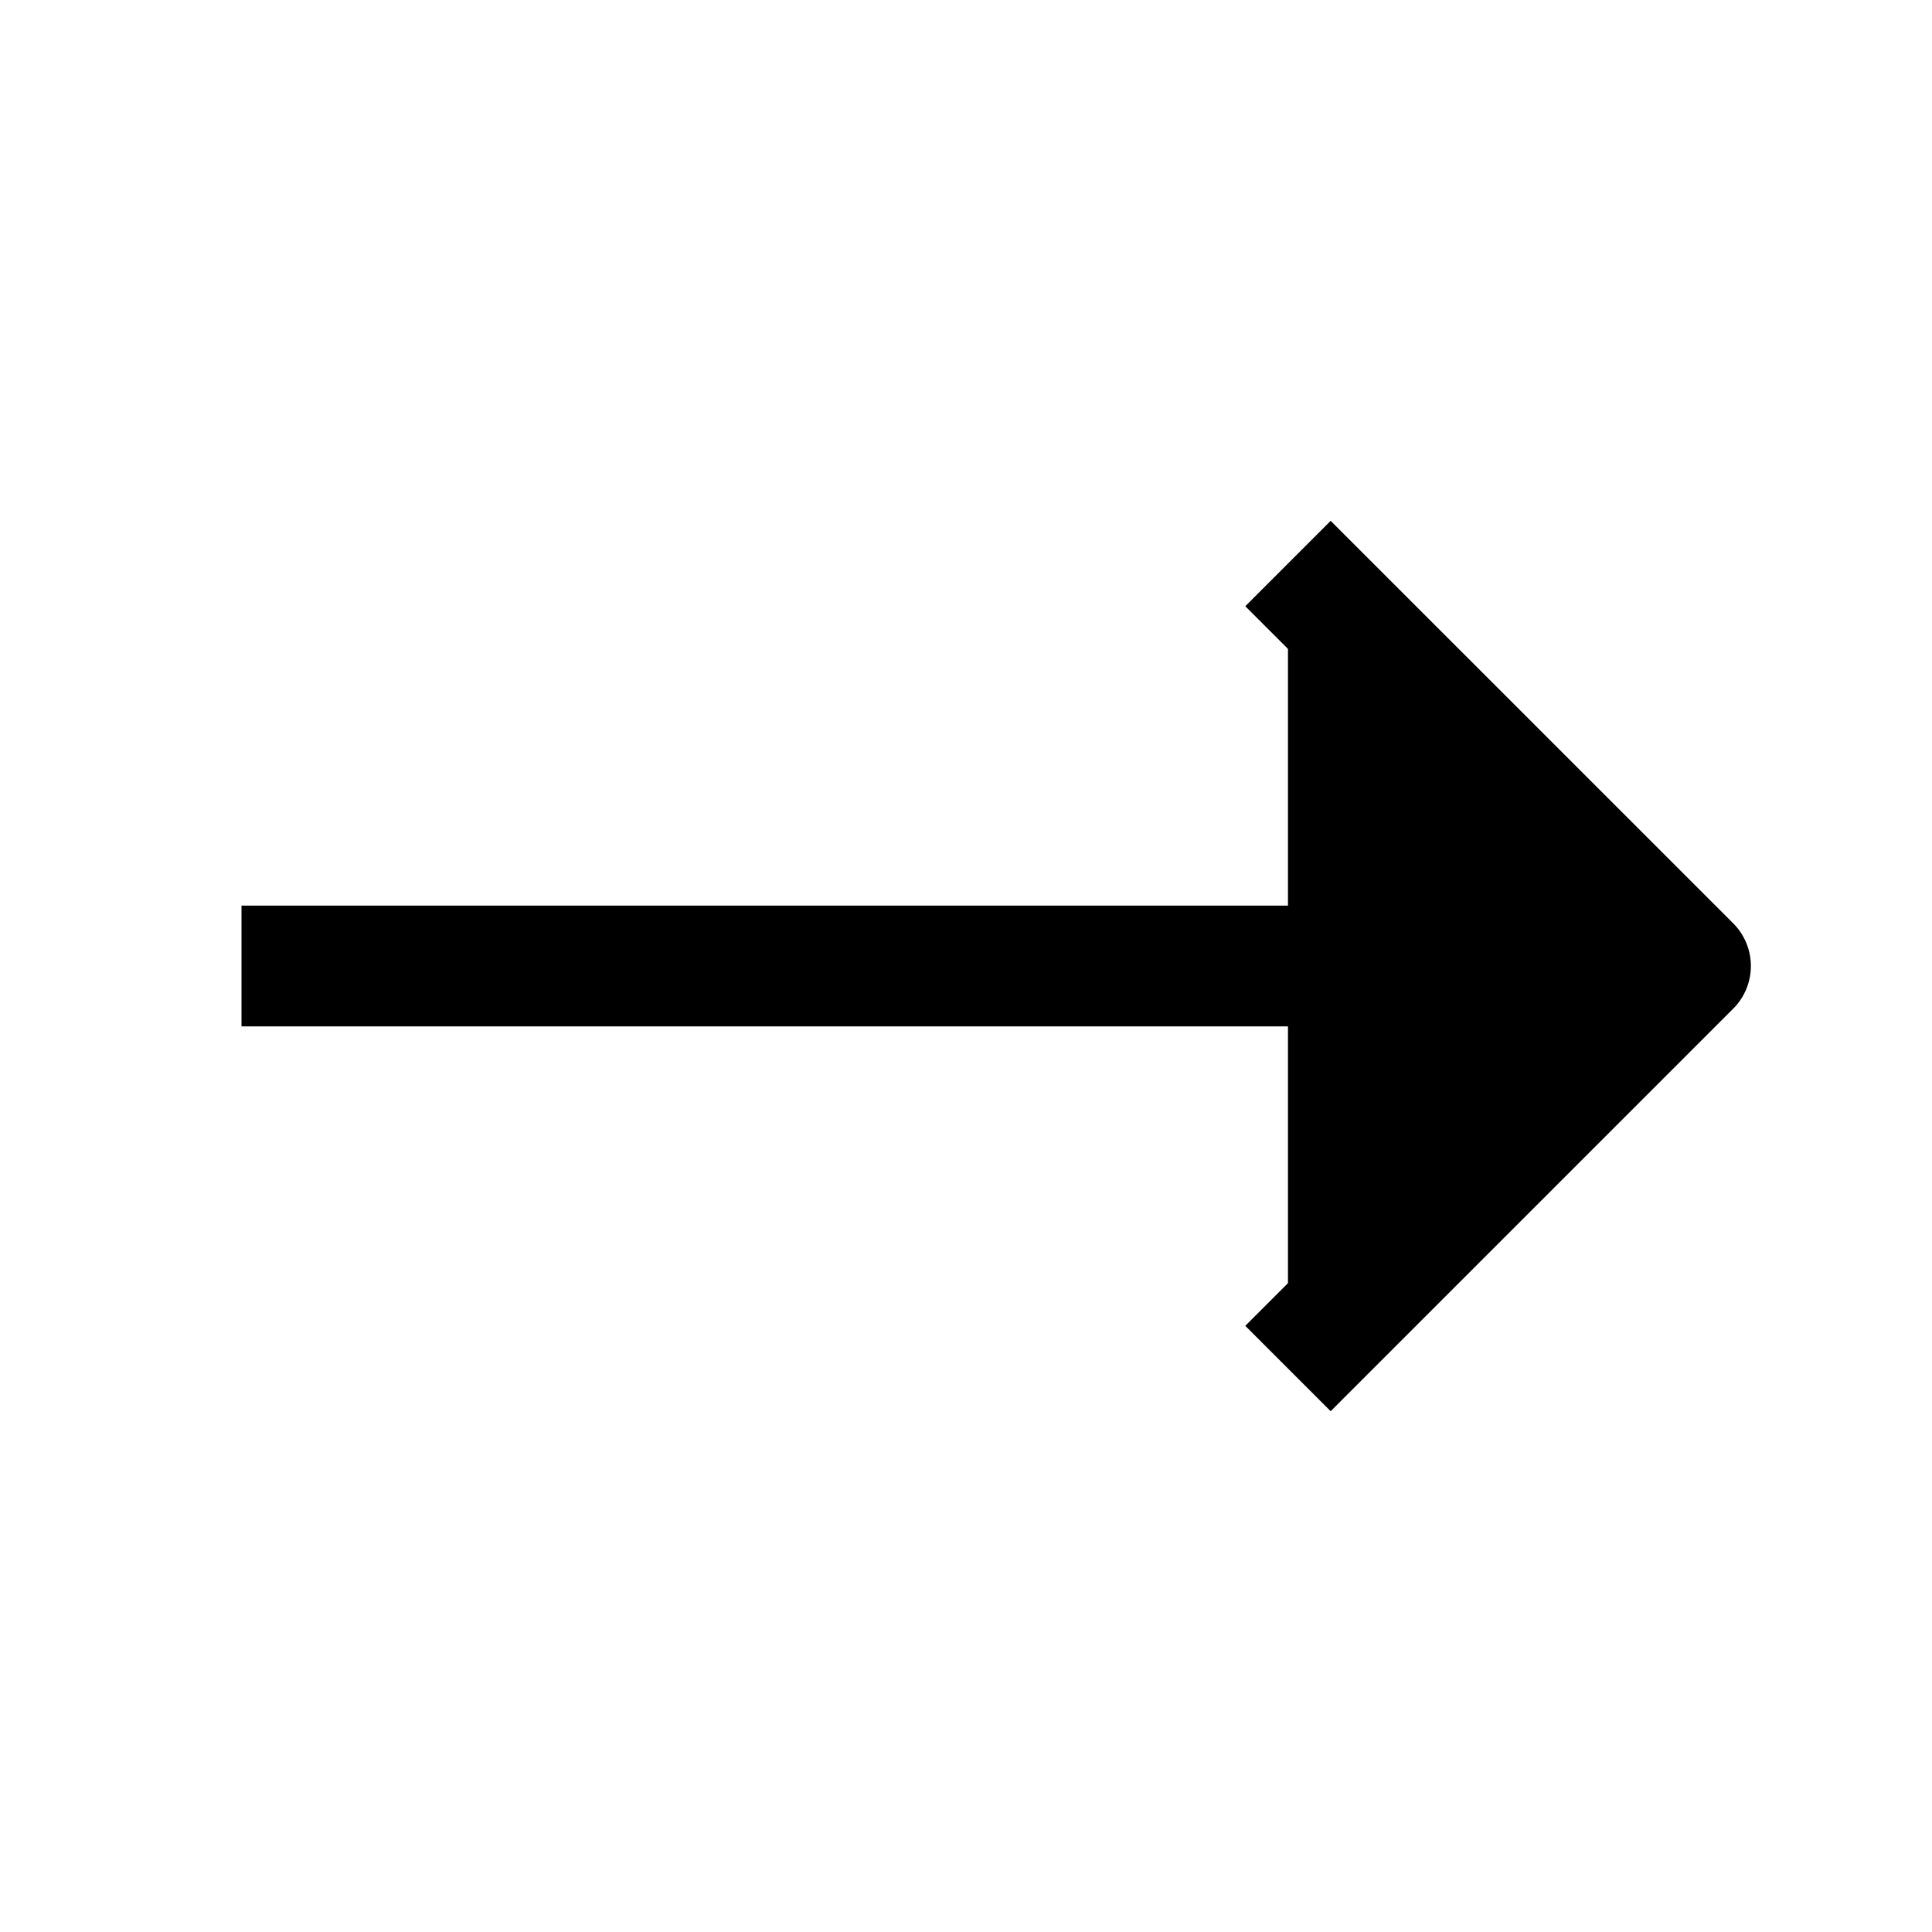
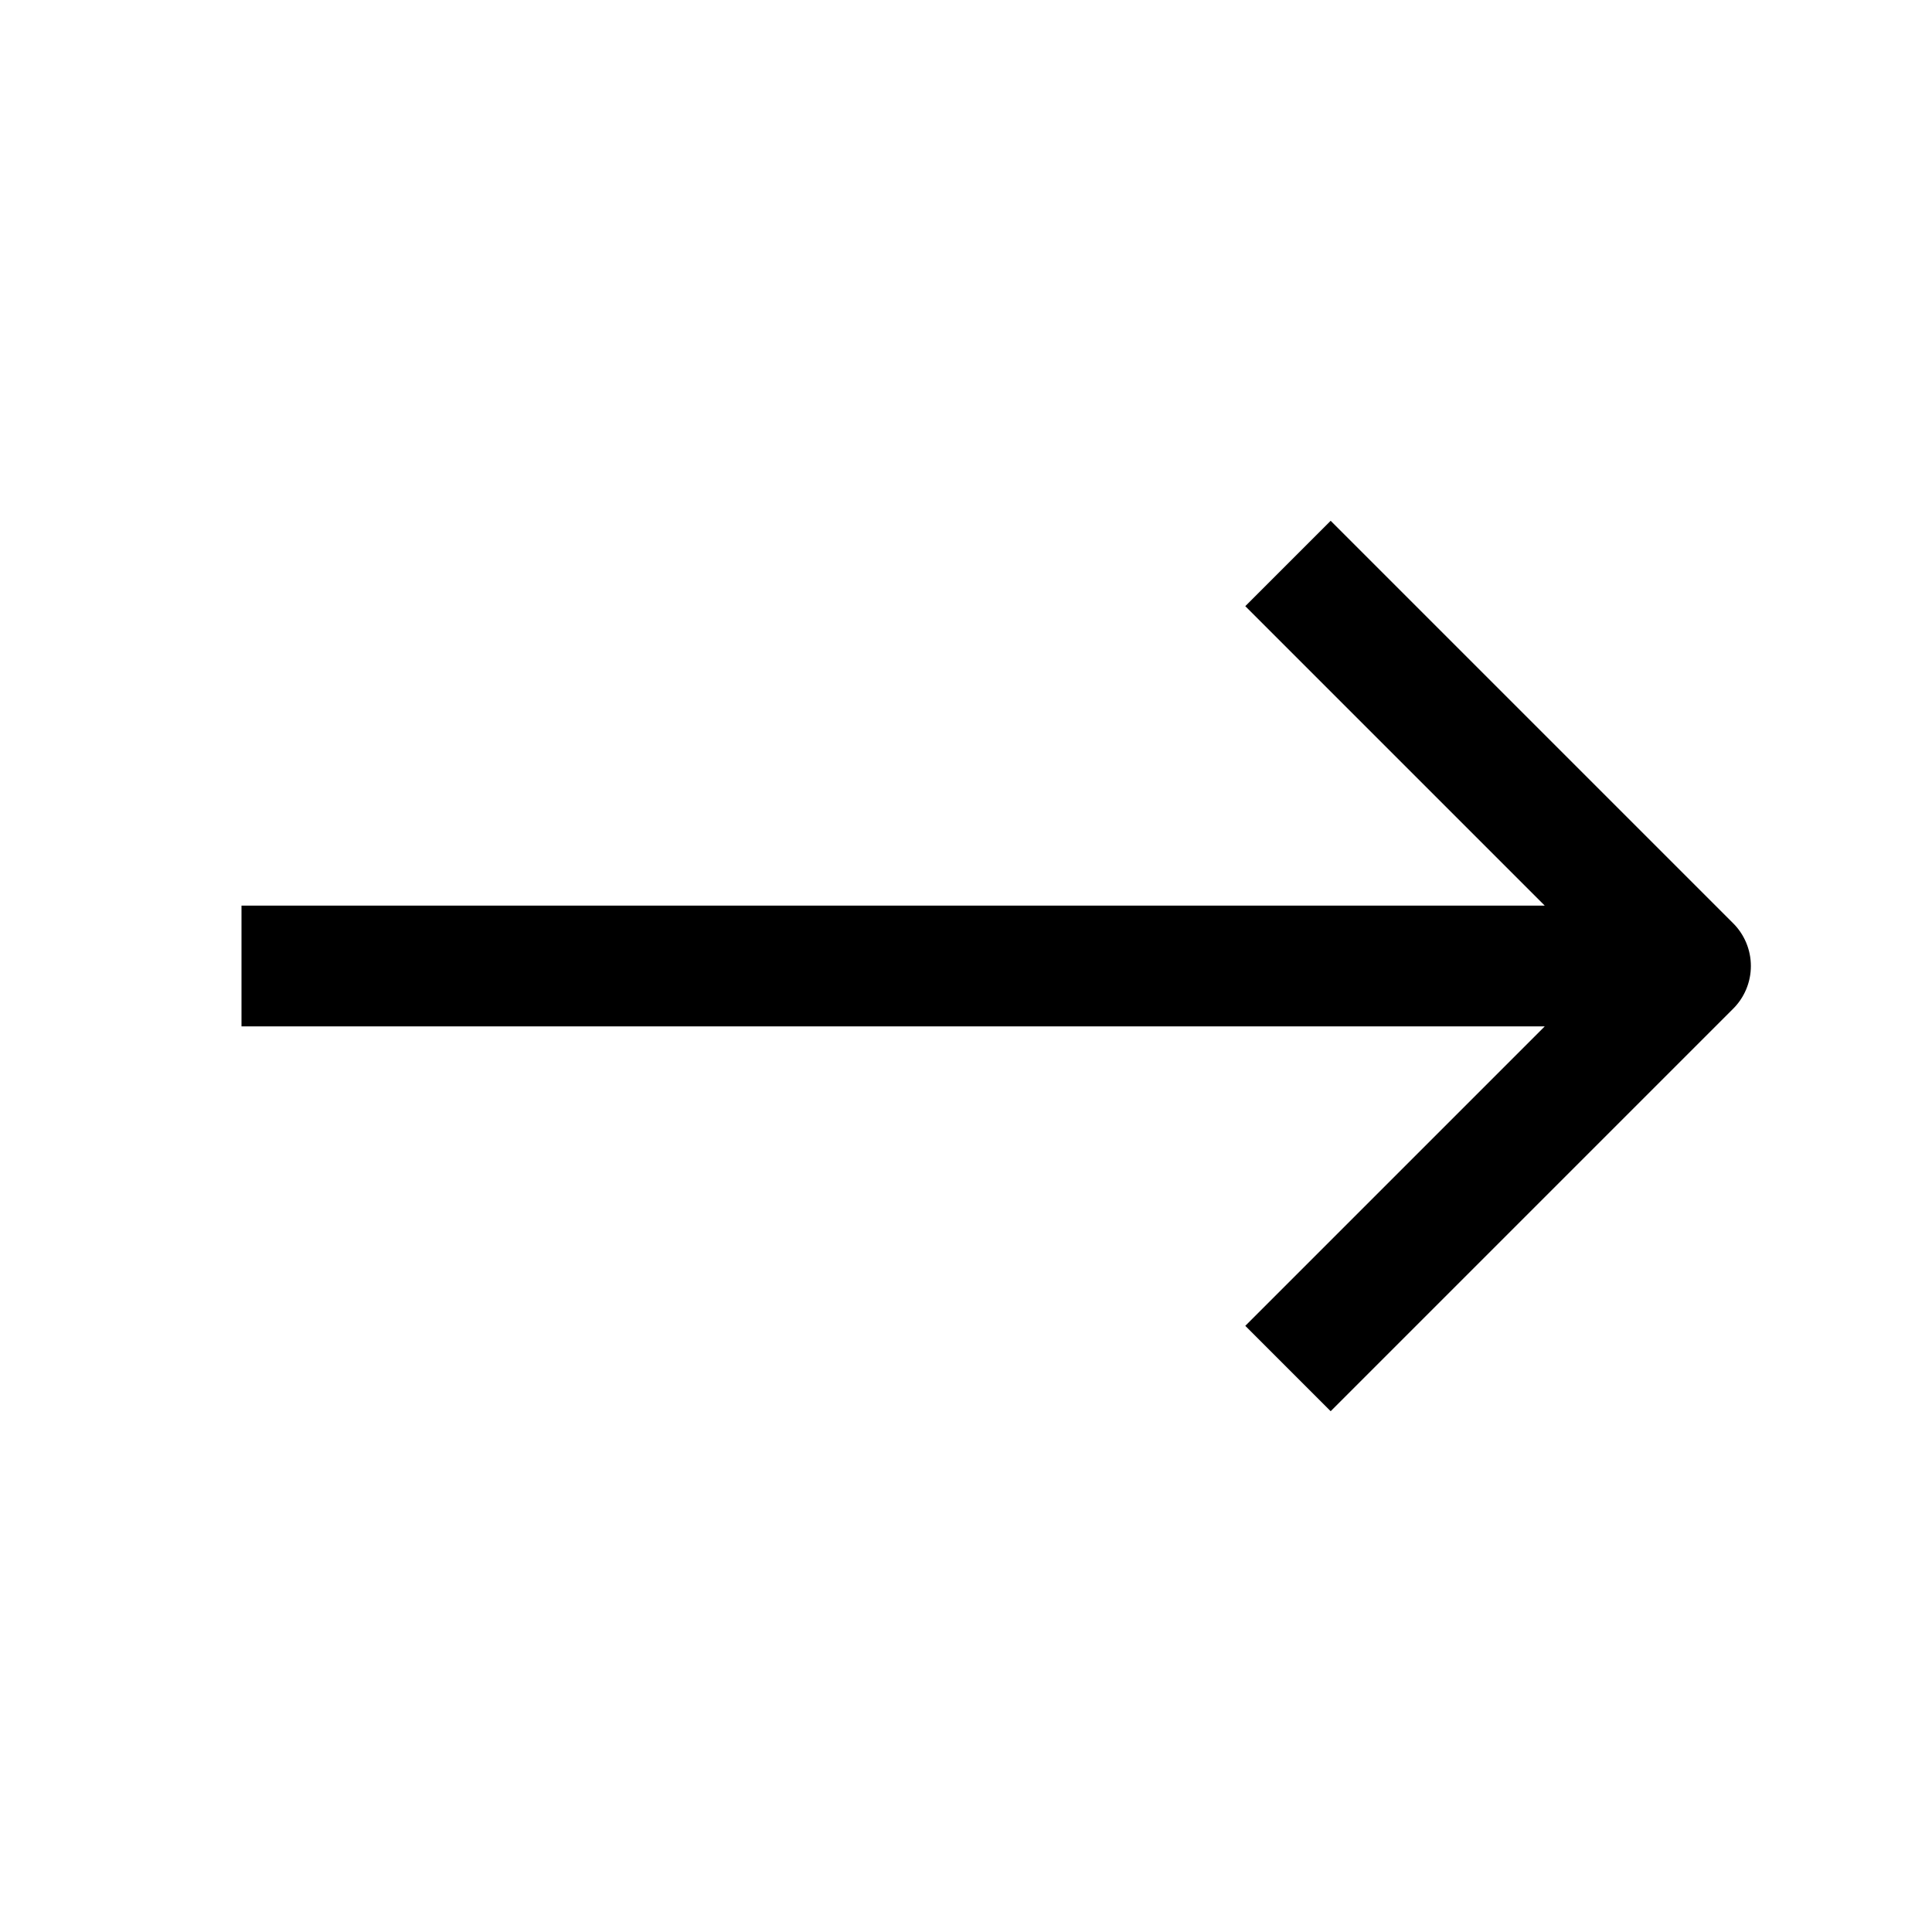
- <svg xmlns="http://www.w3.org/2000/svg" width="32" height="32" viewBox="0 0 32 32" fill="currentColor">
-   <path d="M21.333 22.667L28 16L21.333 9.334M28 16H4" stroke="currentColor" stroke-width="2" stroke-linejoin="round" />
+ <svg xmlns="http://www.w3.org/2000/svg" width="32" height="32" viewBox="0 0 32 32" fill="none">
+   <path d="M21.333 22.667L28 16L21.333 9.333M28 16H4" stroke="currentColor" stroke-width="2" stroke-linejoin="round" />
</svg>
